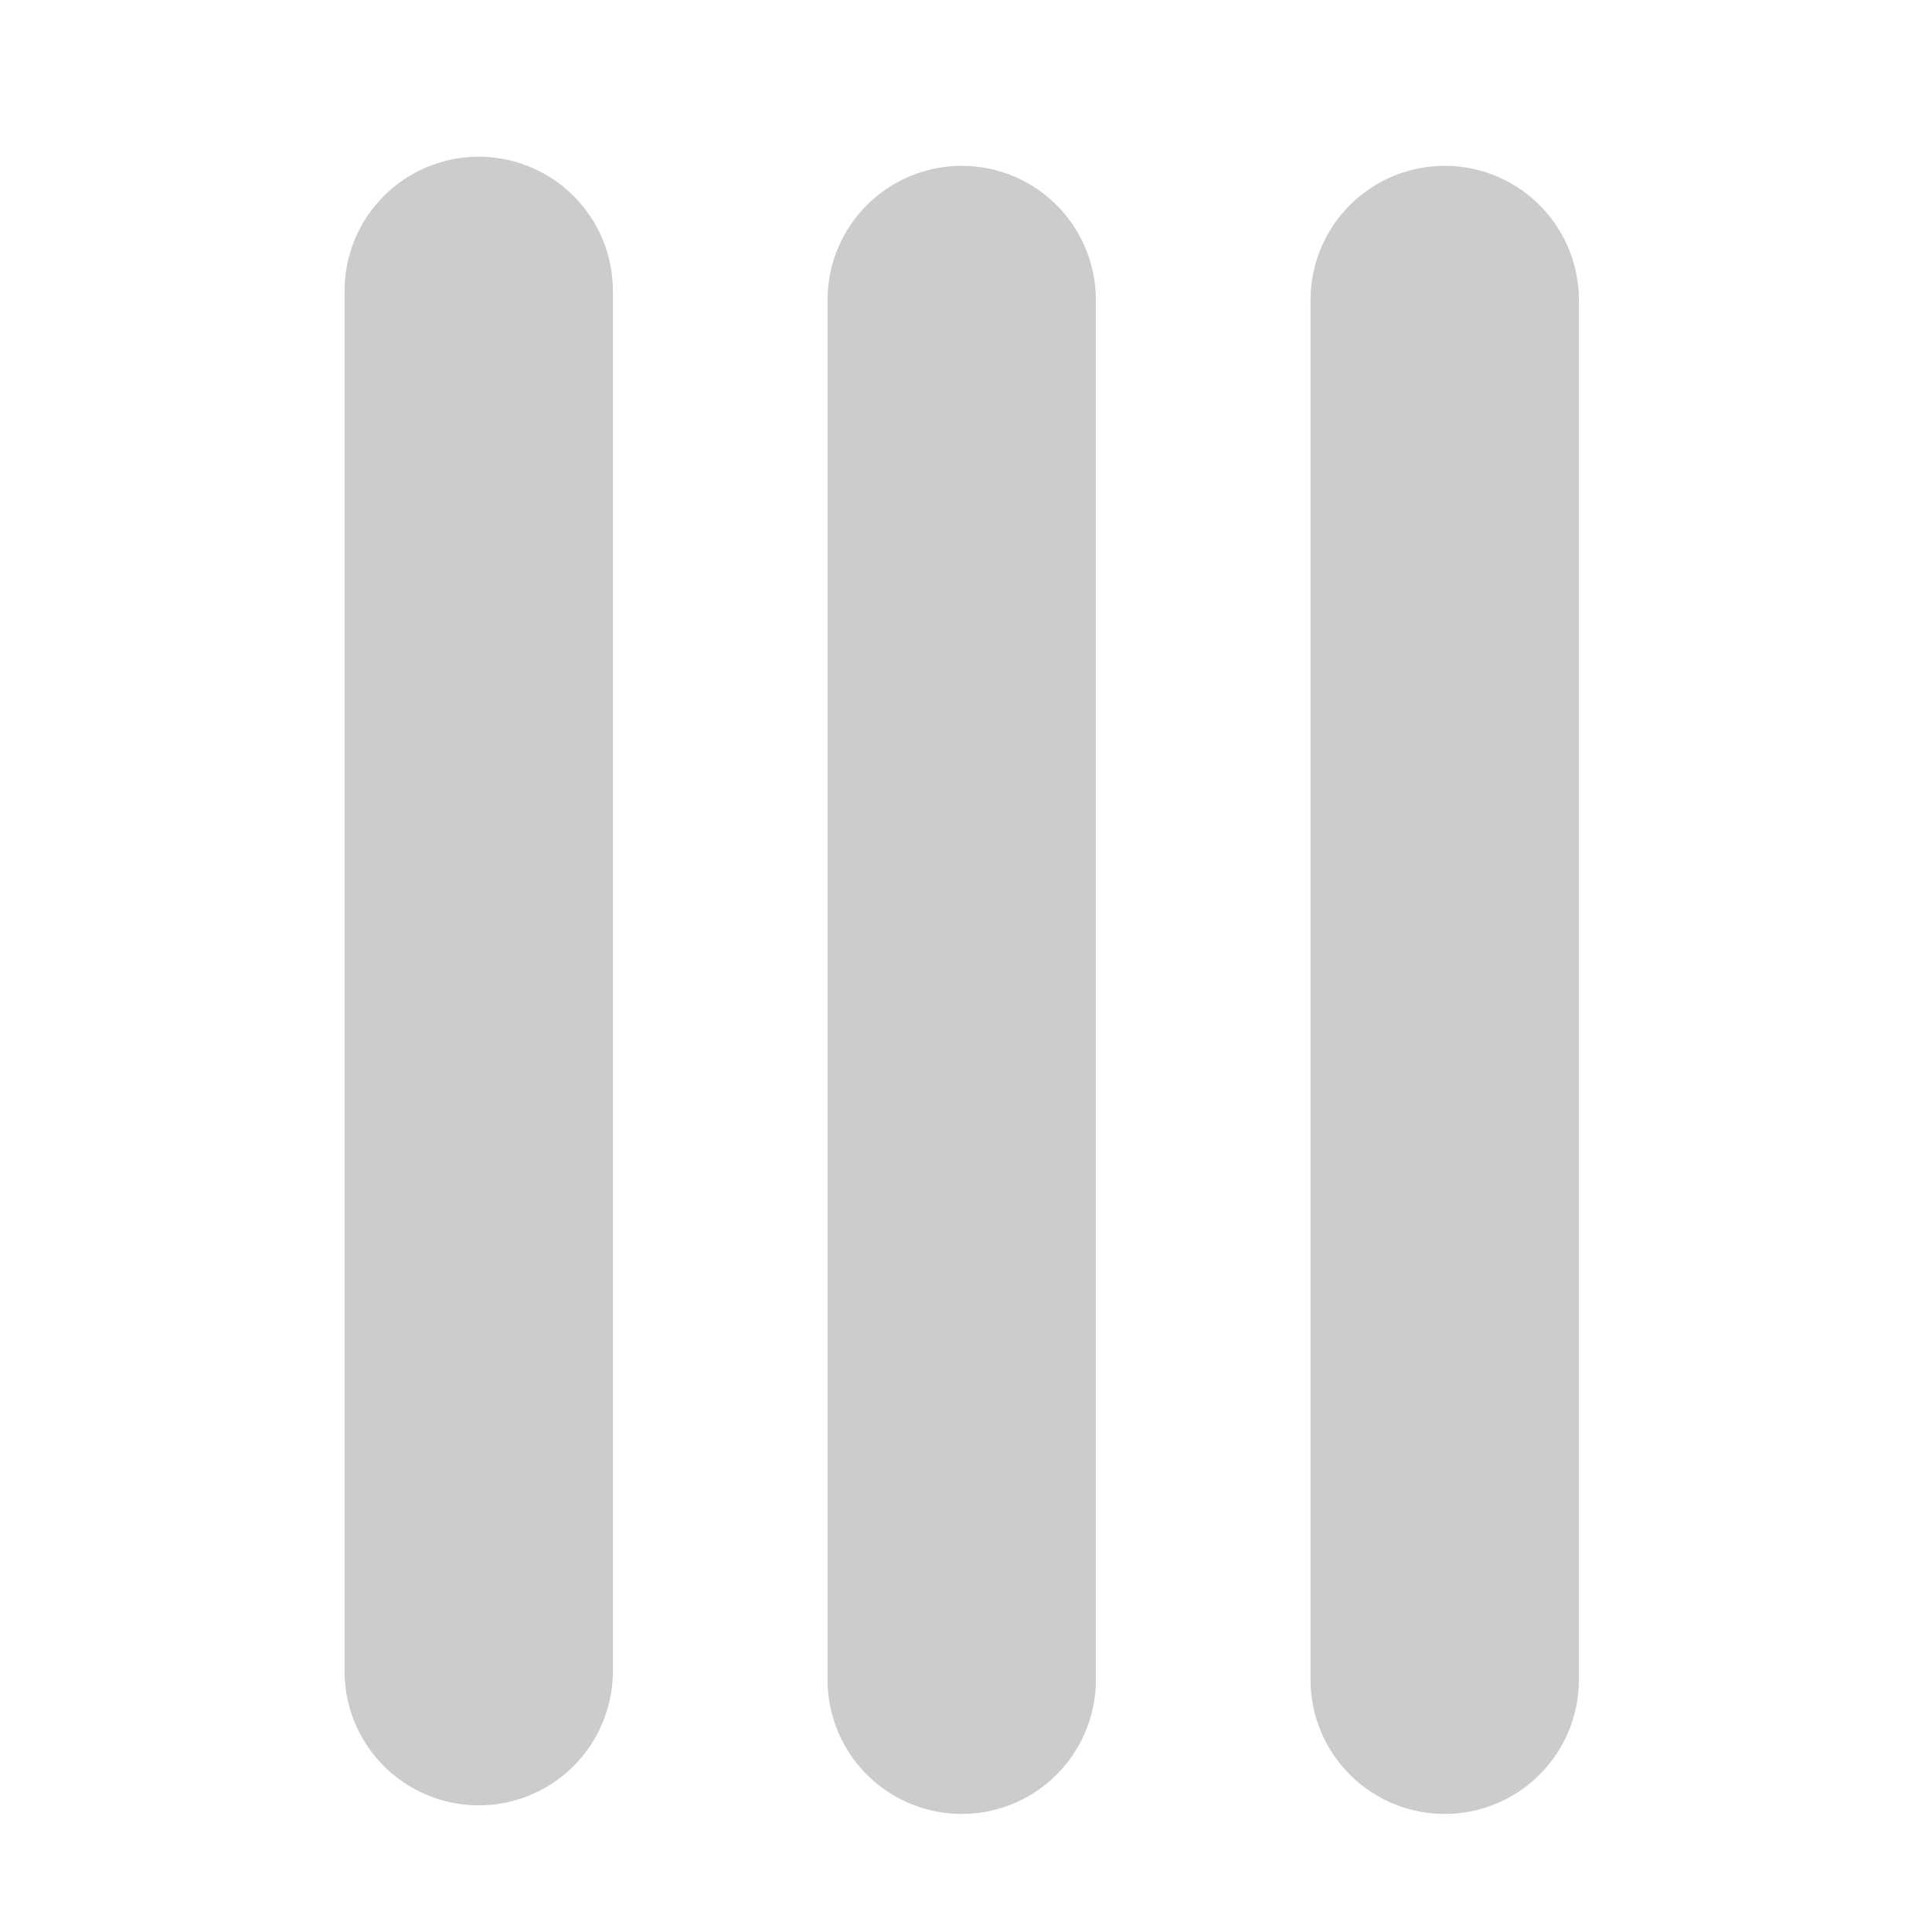
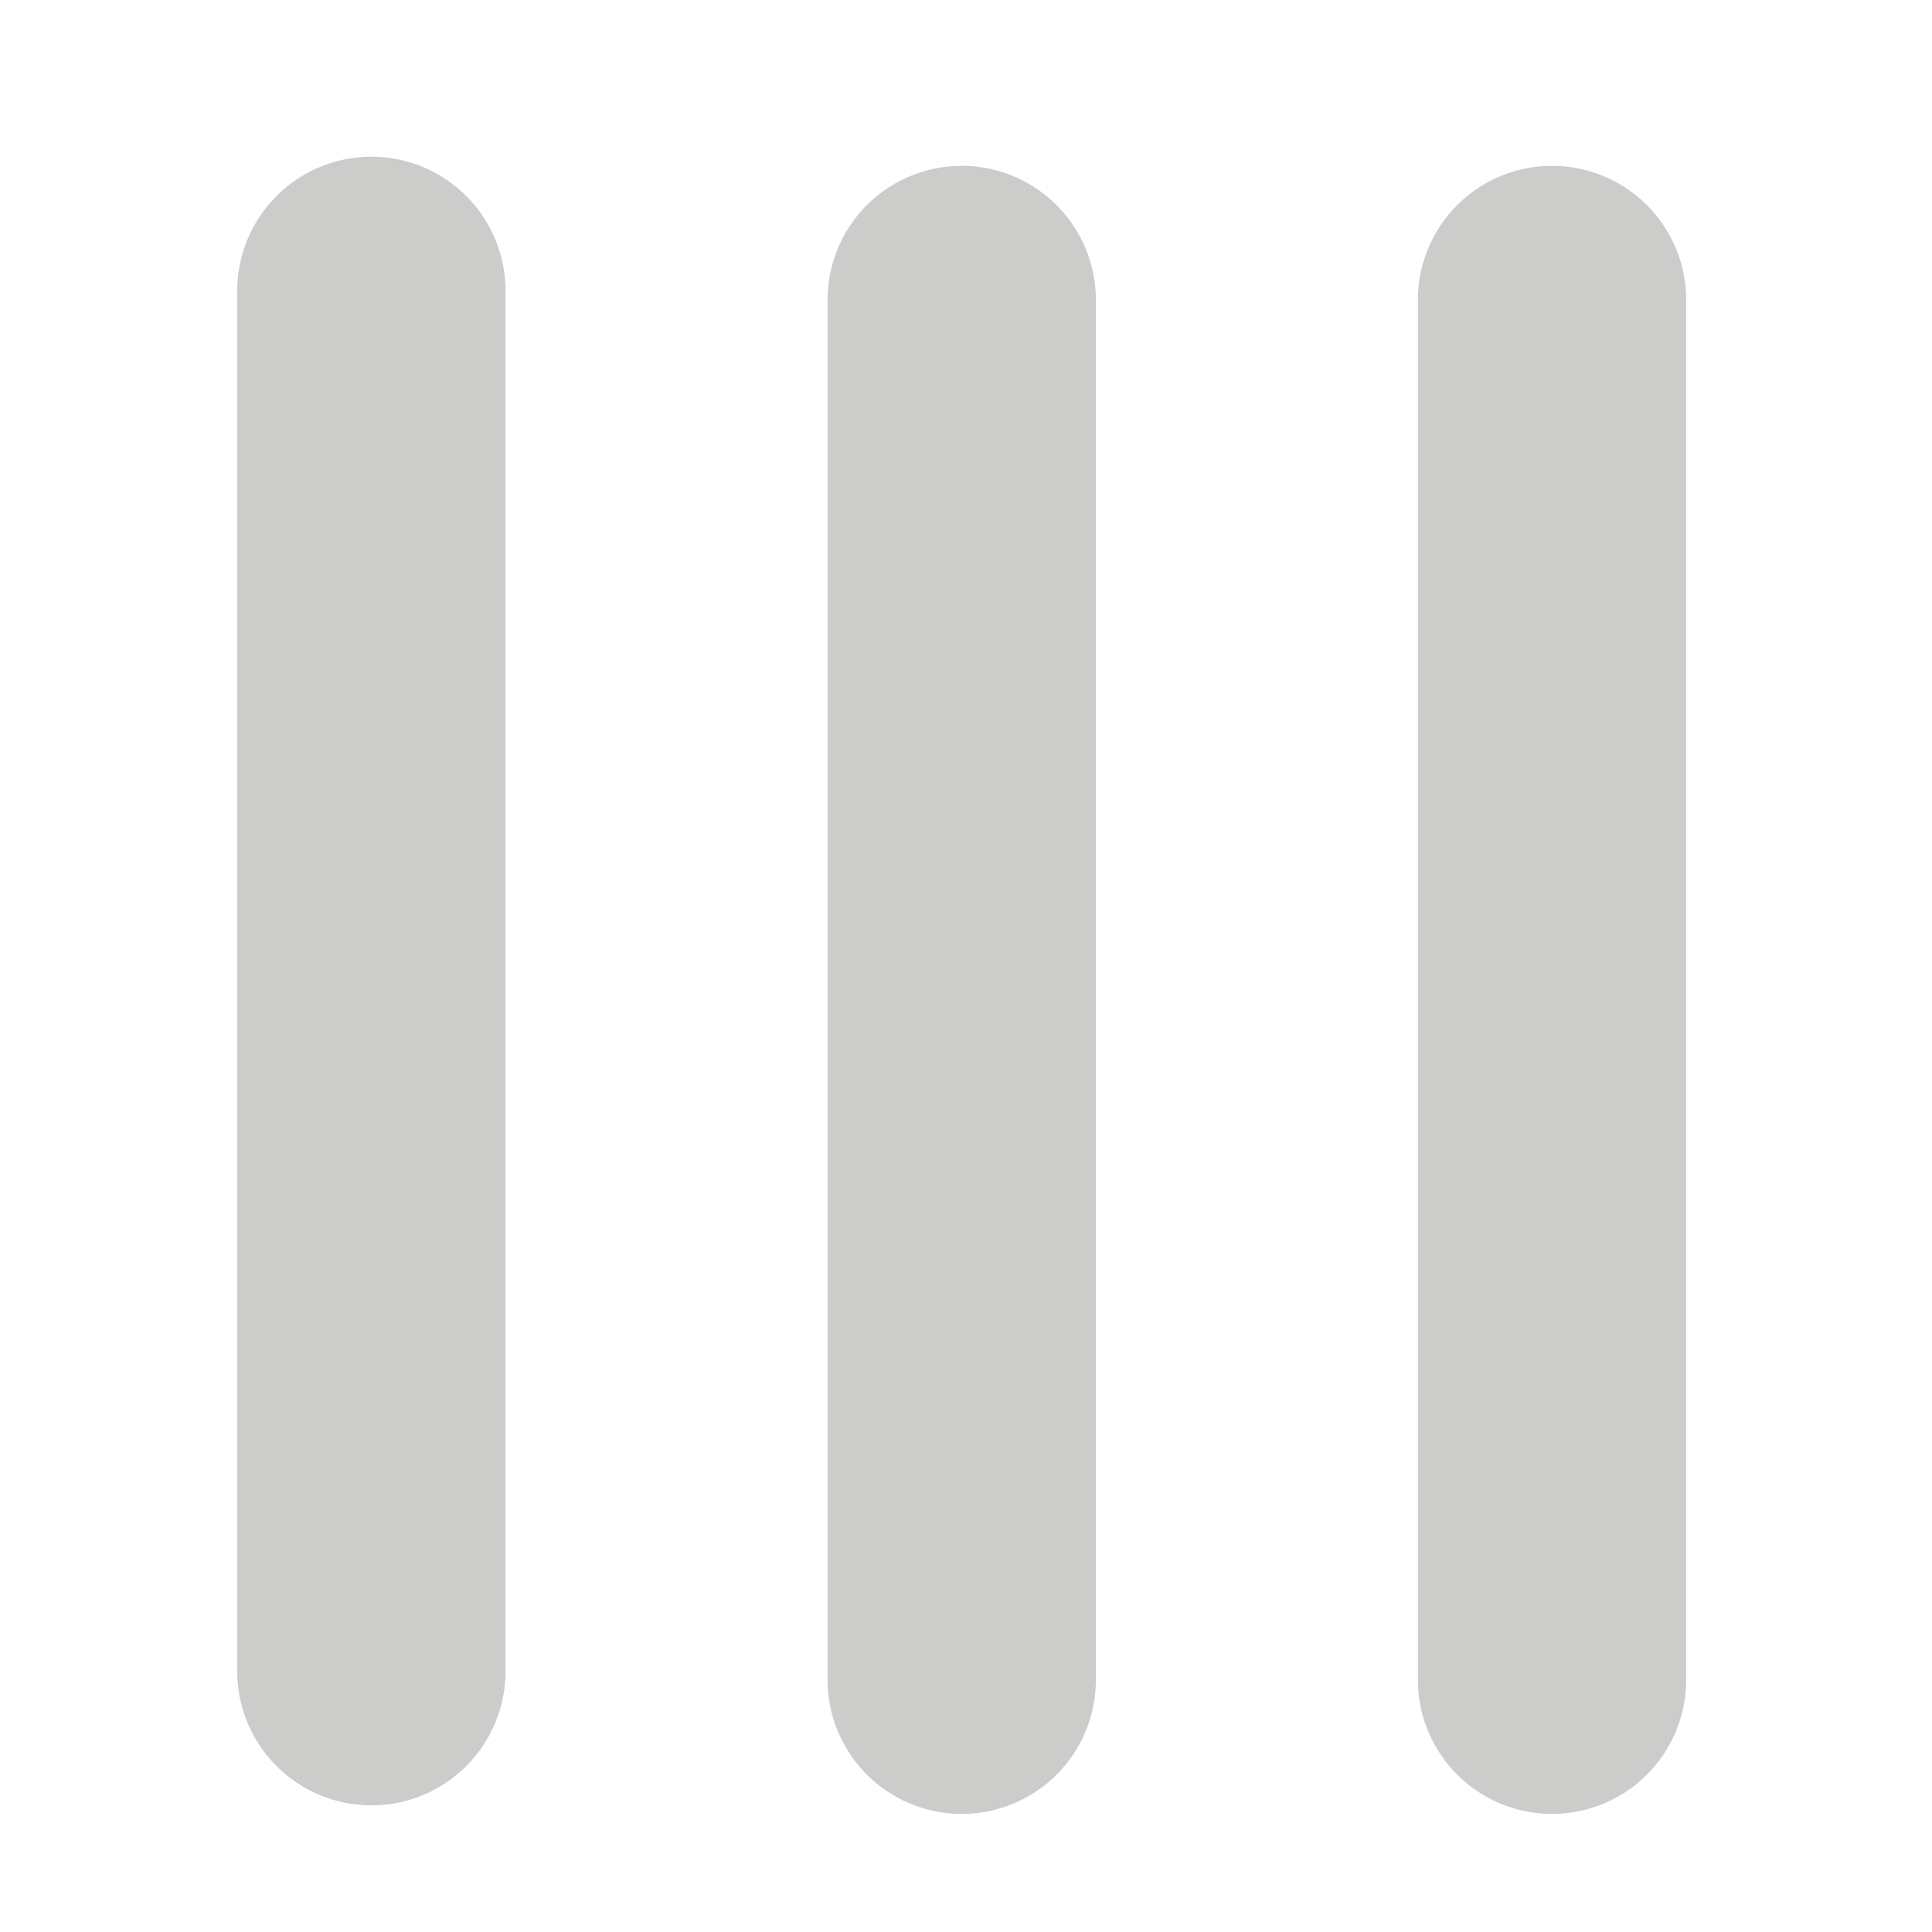
<svg xmlns="http://www.w3.org/2000/svg" version="1.1" id="Layer_1" x="0px" y="0px" viewBox="0 0 36 36" style="enable-background:new 0 0 36 36;" xml:space="preserve">
  <style type="text/css">
	.st0{fill:#CCCCCB;stroke:#CCCCCB;stroke-width:5;stroke-linecap:round;stroke-miterlimit:10;}
</style>
  <line class="st0" x1="17.92" y1="31.3" x2="17.92" y2="5.59" />
-   <line class="st0" x1="26.92" y1="31.3" x2="26.92" y2="5.59" />
-   <line class="st0" x1="8.92" y1="31.14" x2="8.92" y2="5.42" />
+   <line class="st0" x1="28.92" y1="31.3" x2="28.92" y2="5.59" />
+   <line class="st0" x1="6.92" y1="31.14" x2="6.92" y2="5.42" />
</svg>
